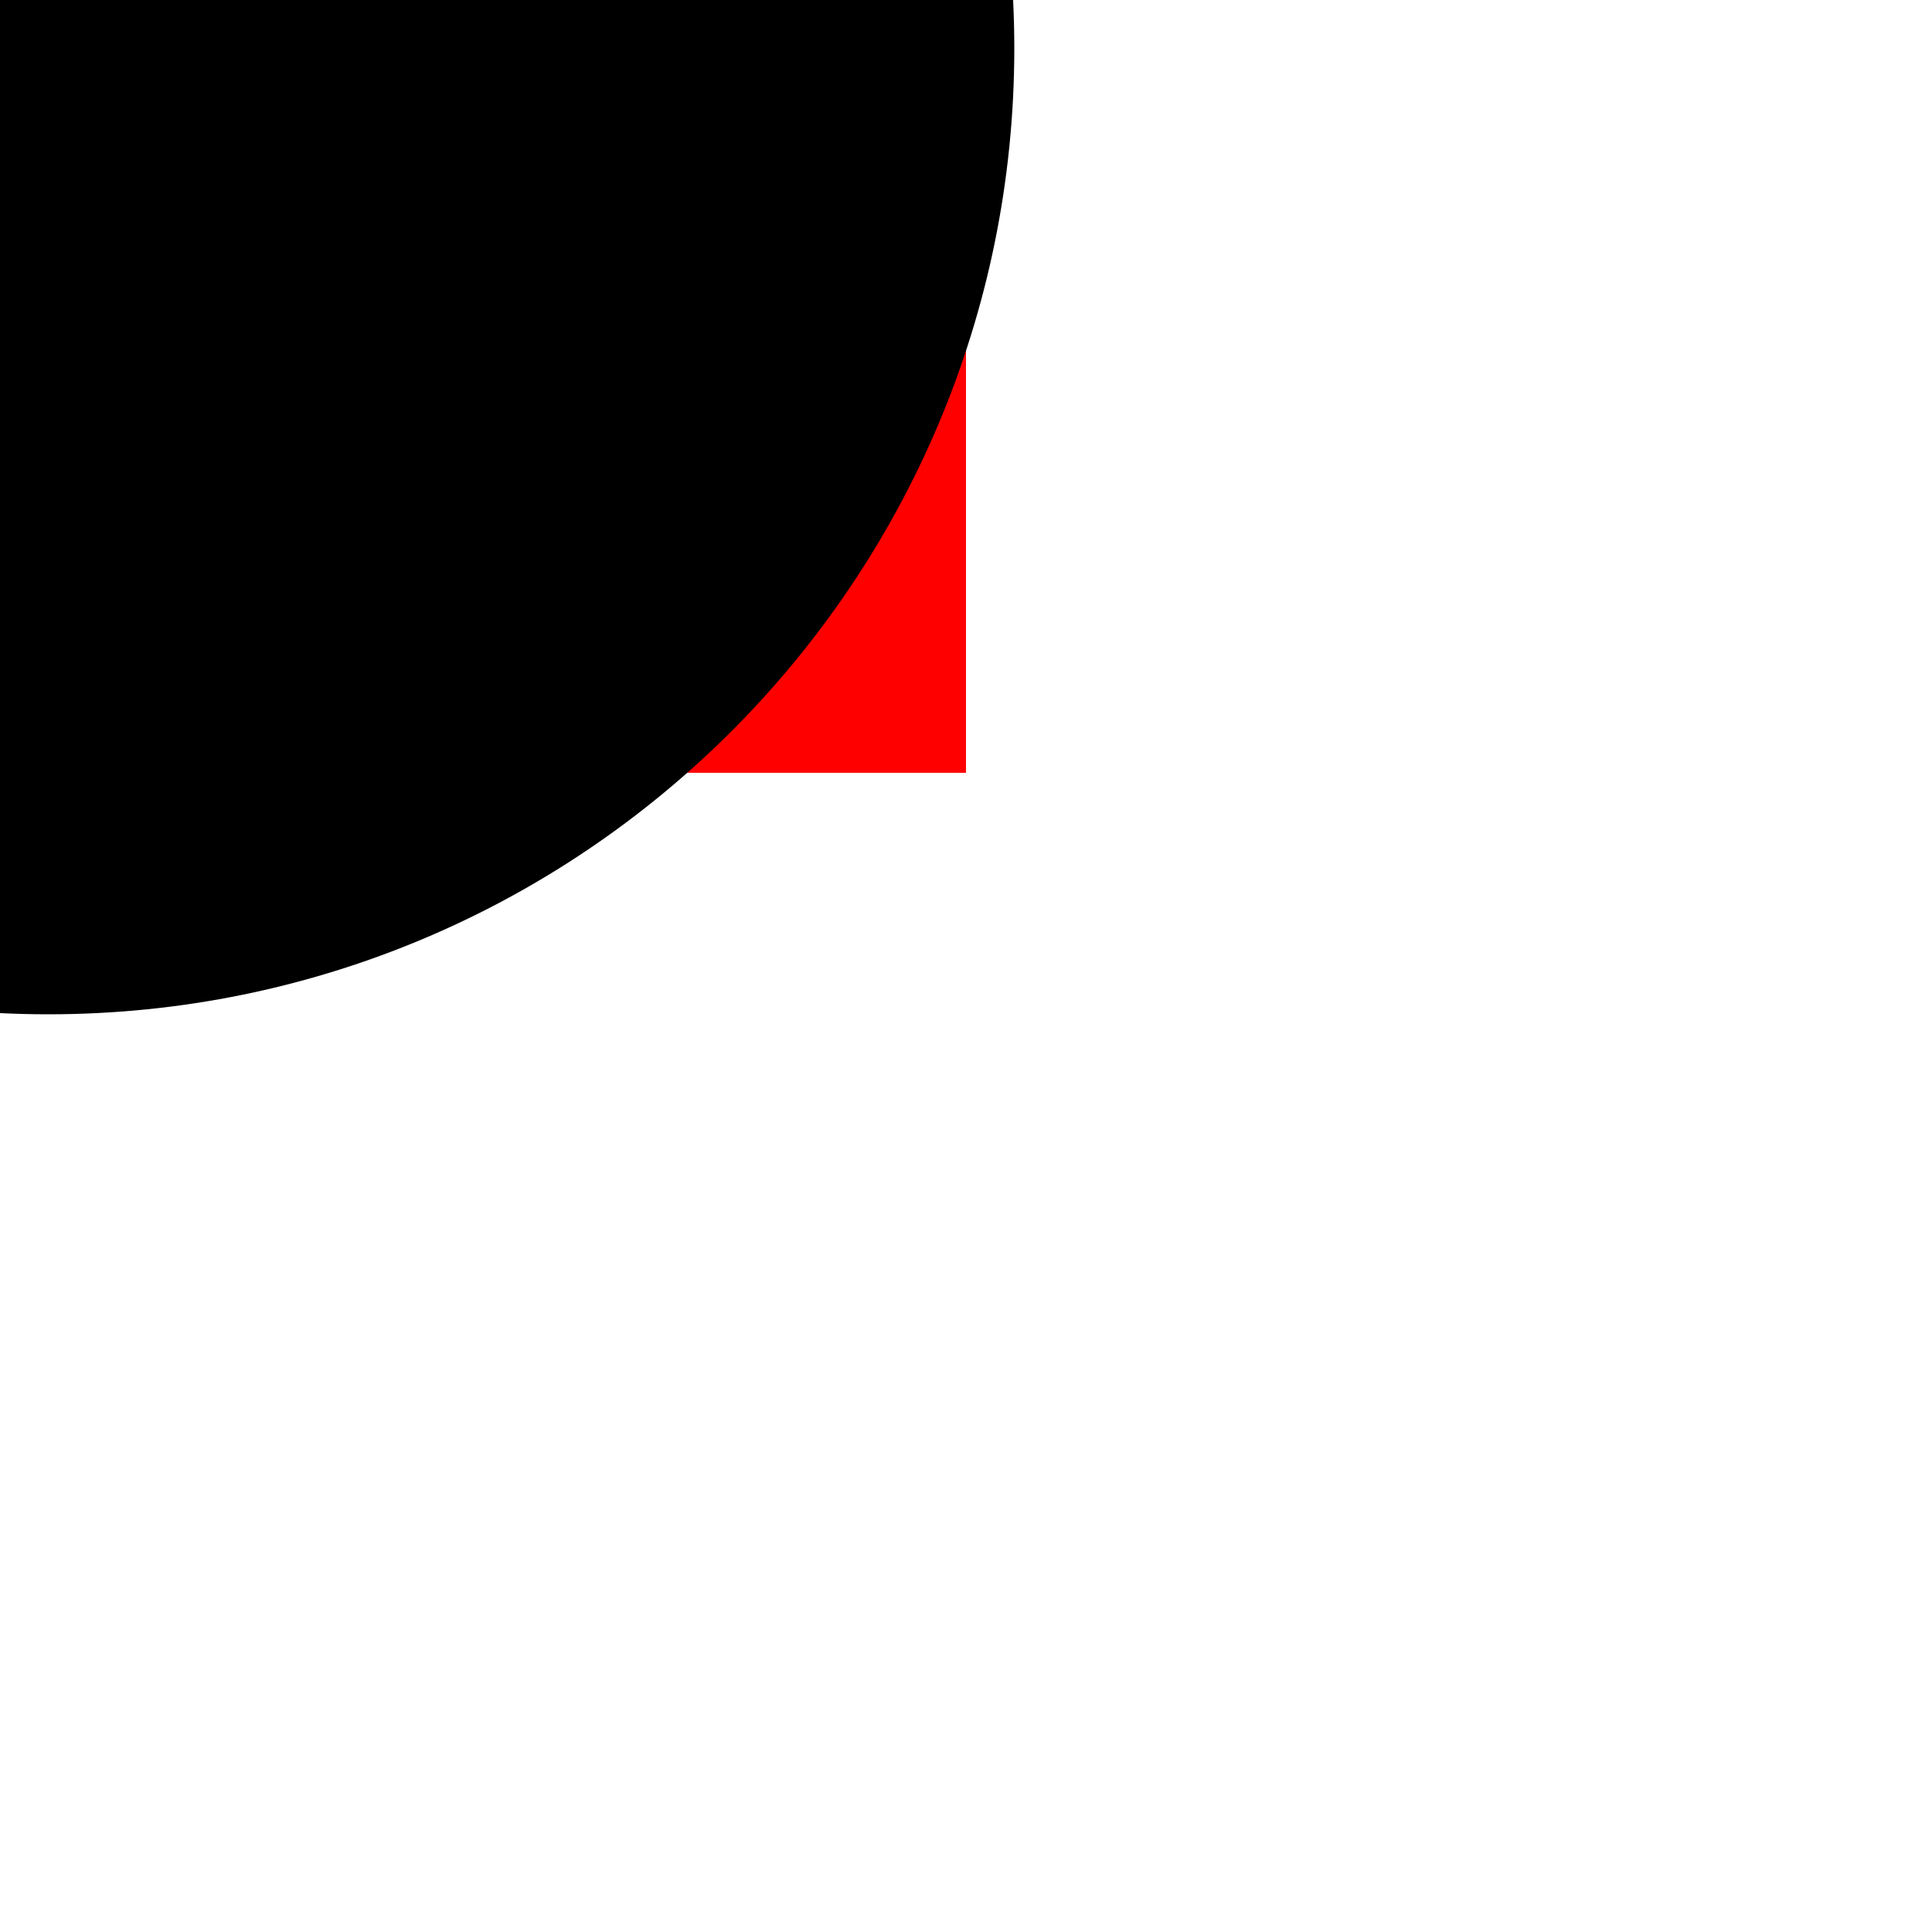
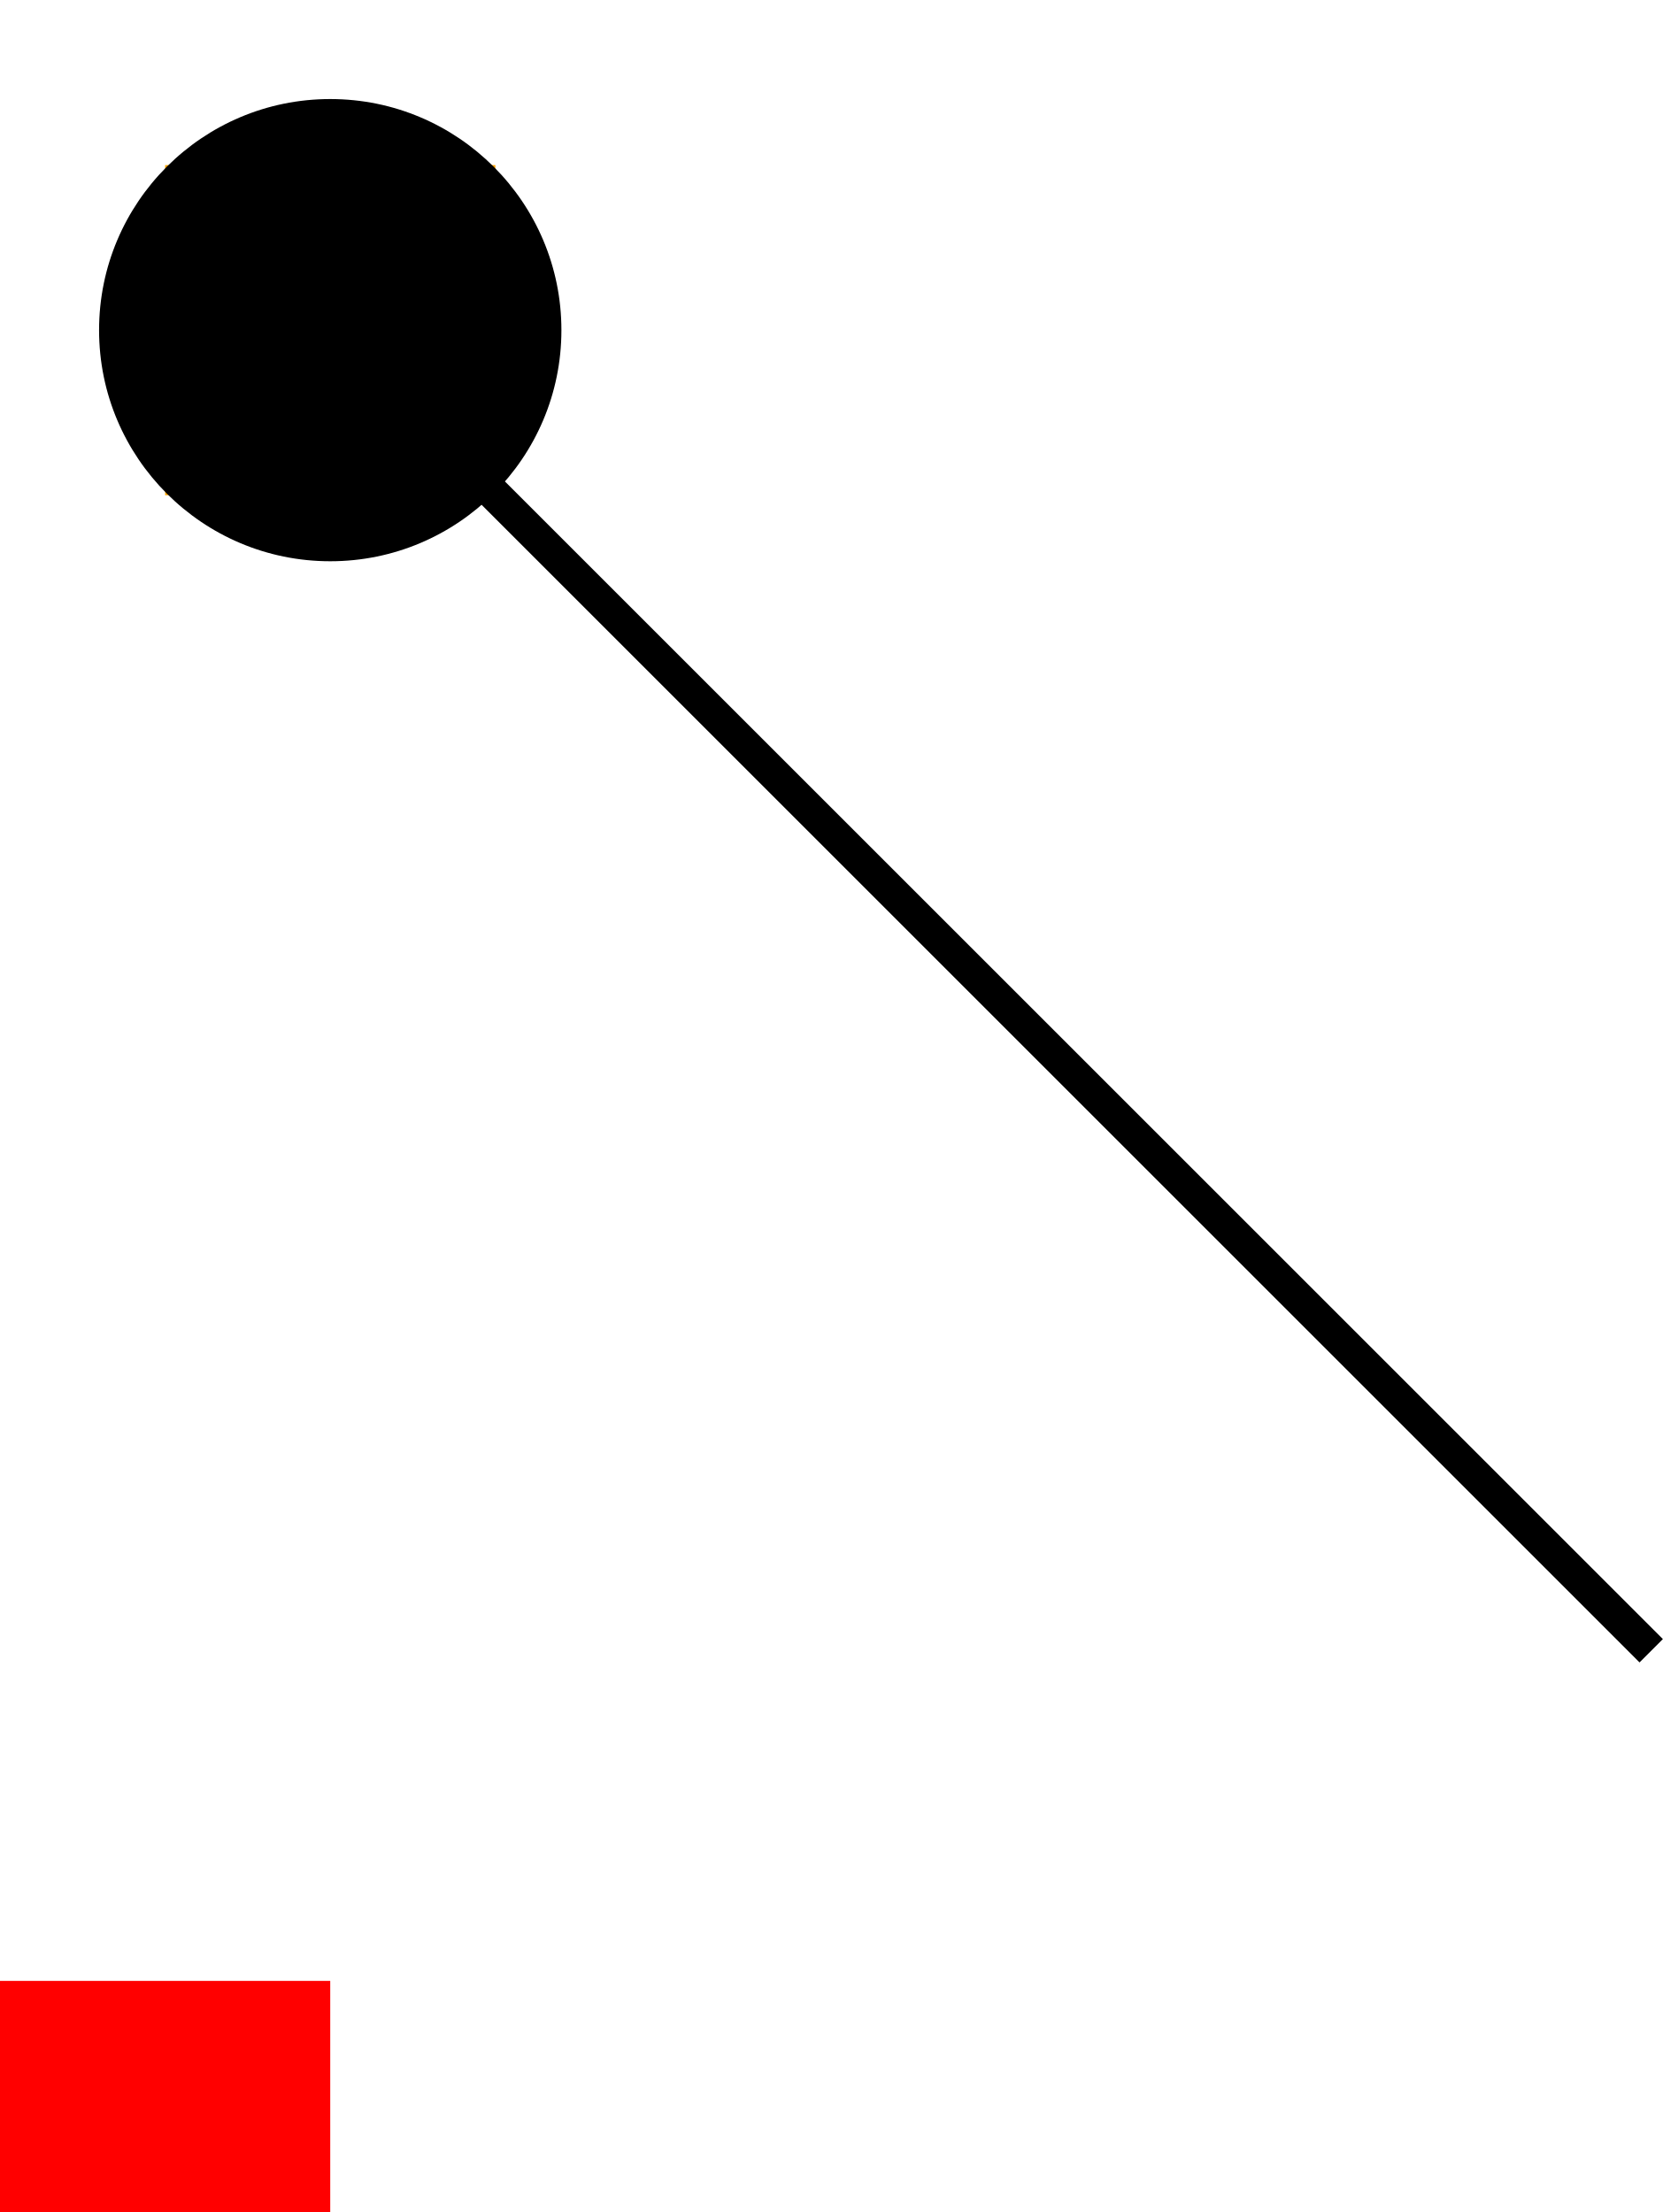
<svg xmlns="http://www.w3.org/2000/svg">
-   <rect x="5" y="5" width="150" height="100" fill="orange" />
-   <circle cx="25" cy="15" r="100" fill="blue" />
-   <rect x="100" y="60" width="100" height="100" fill="red" />
-   <line x1="100" y1="10" x2="200" y2="10" stroke="black" />
-   <circle cx="10" cy="10" r="200" fill="black" />
+   <rect x="5" y="5" width="10" height="10" fill="orange" />
+   <circle cx="10" cy="10" r="5" fill="blue" />
+   <rect x="0" y="60" width="10" height="10" fill="red" />
+   <line x1="10" y1="10" x2="50" y2="50" stroke="black" />
+   <circle cx="10" cy="10" r="7" fill="black" />
</svg>
